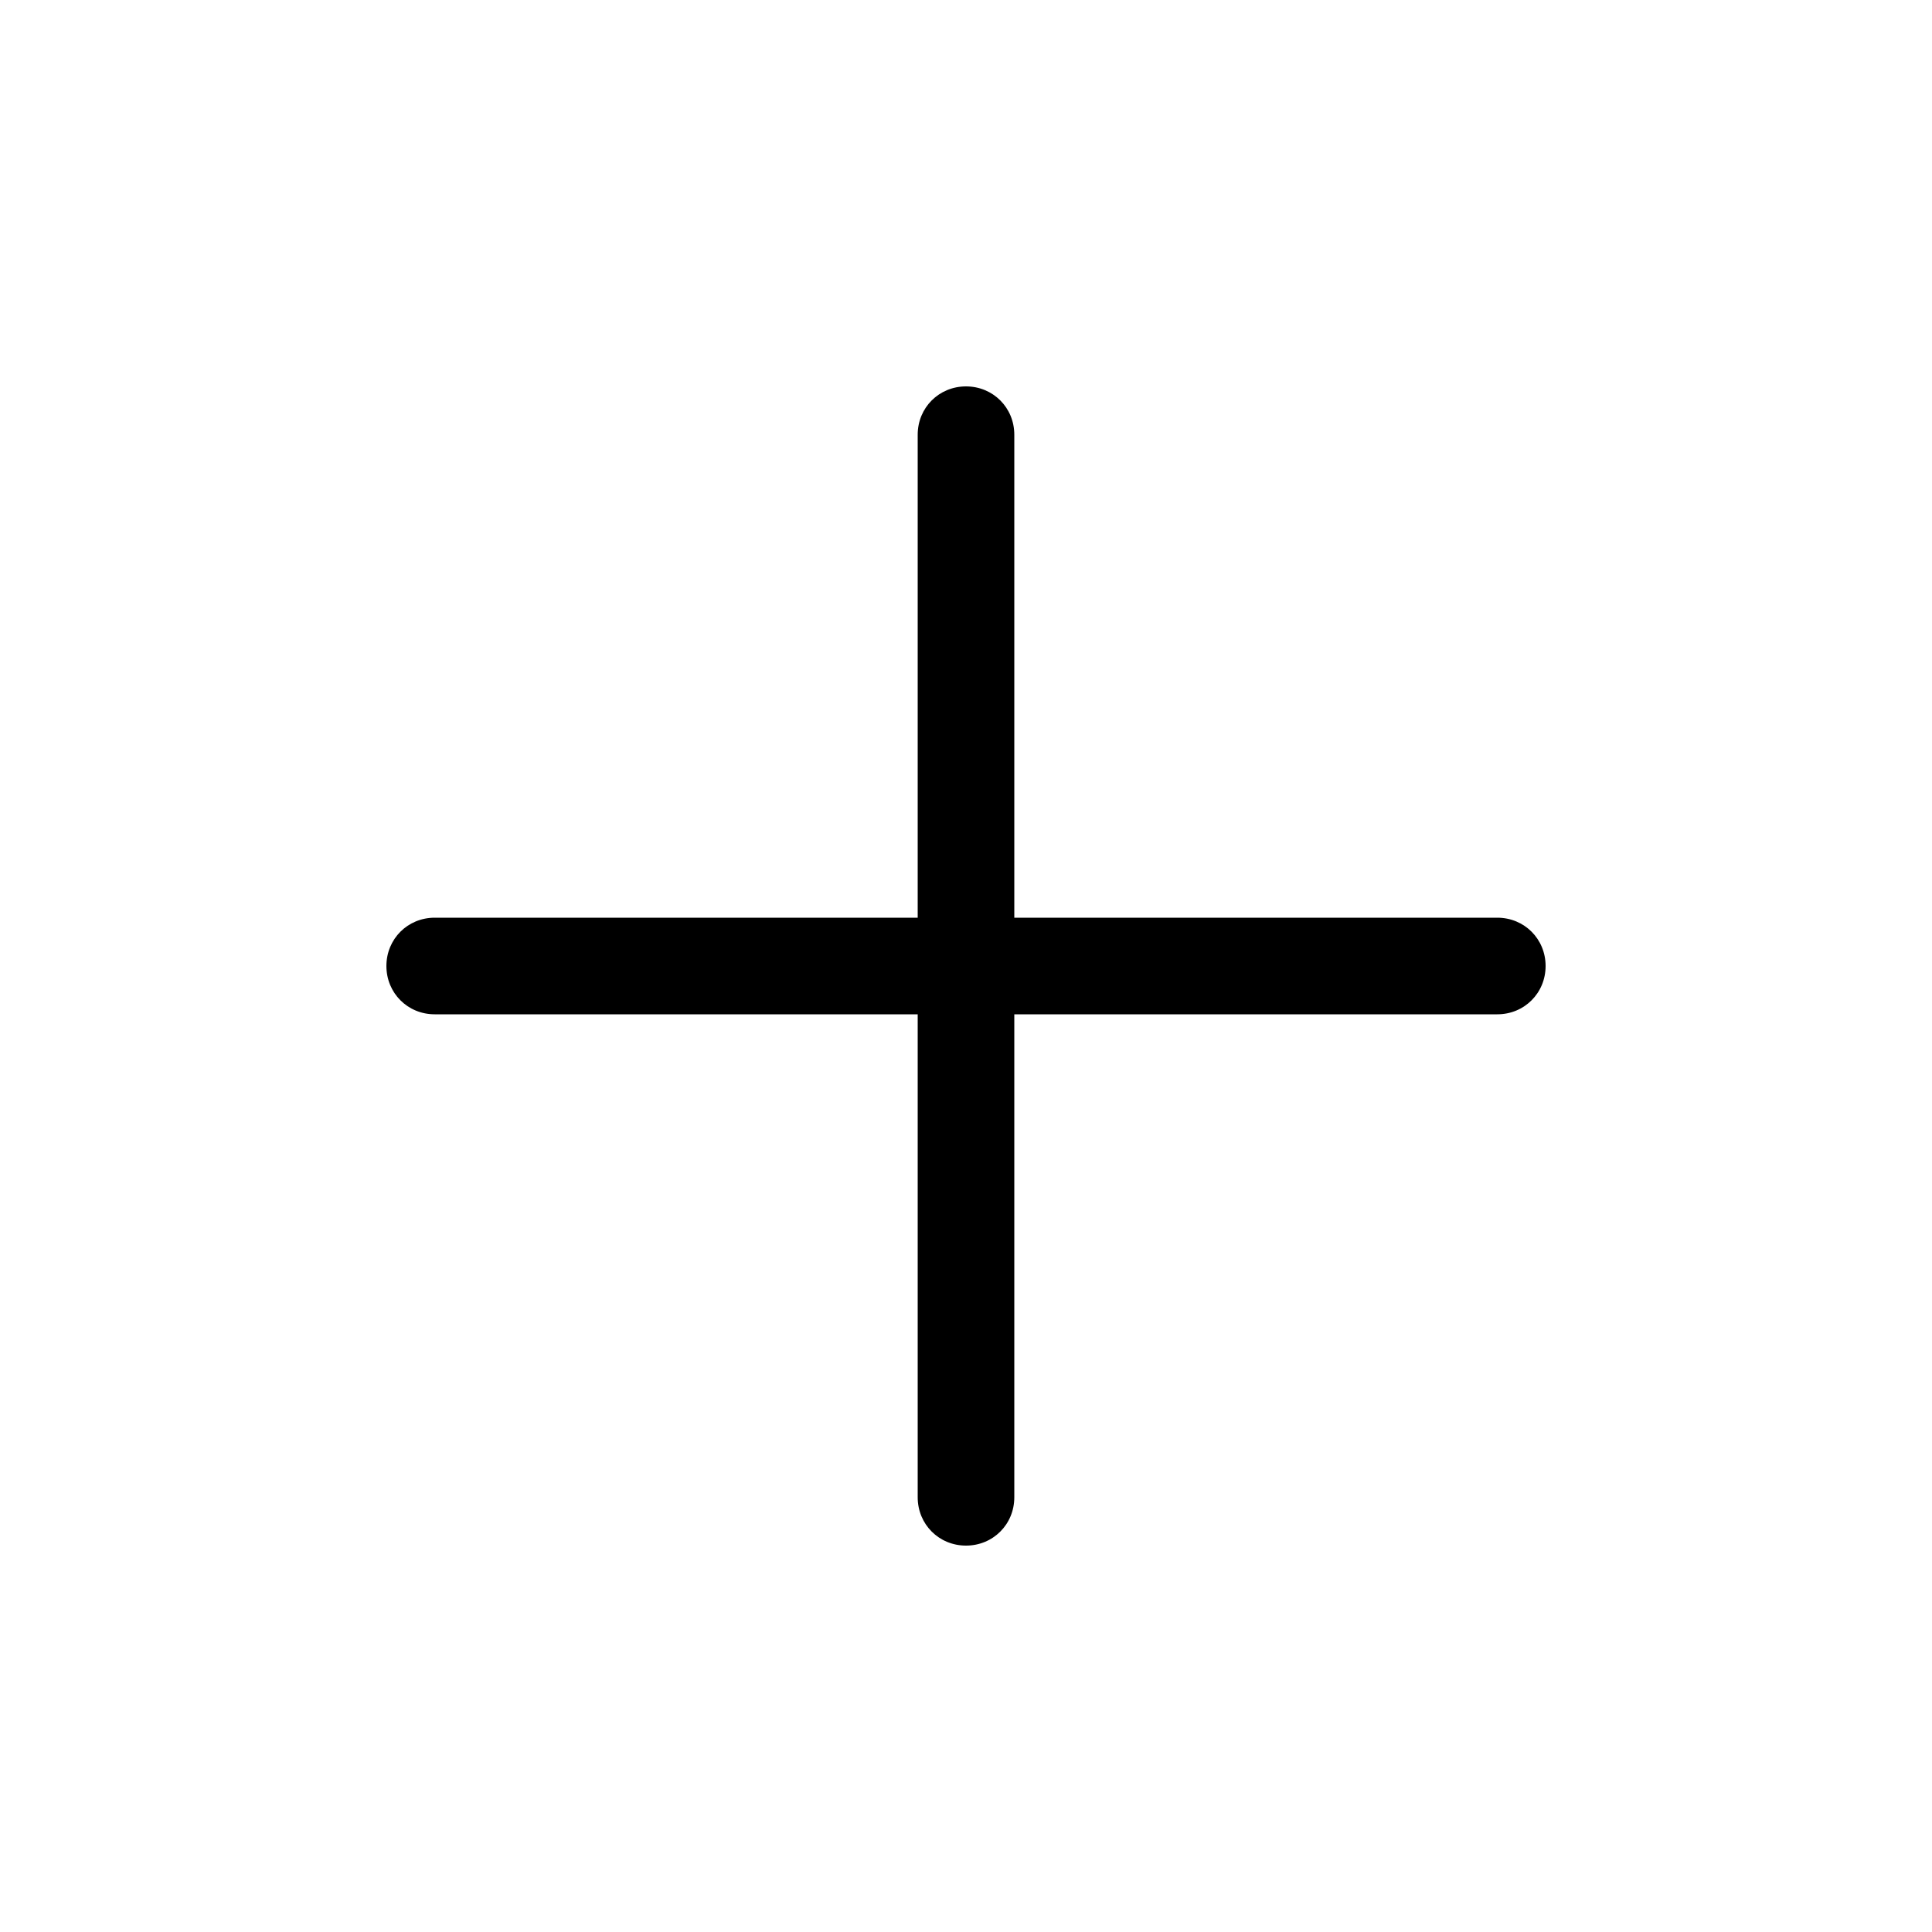
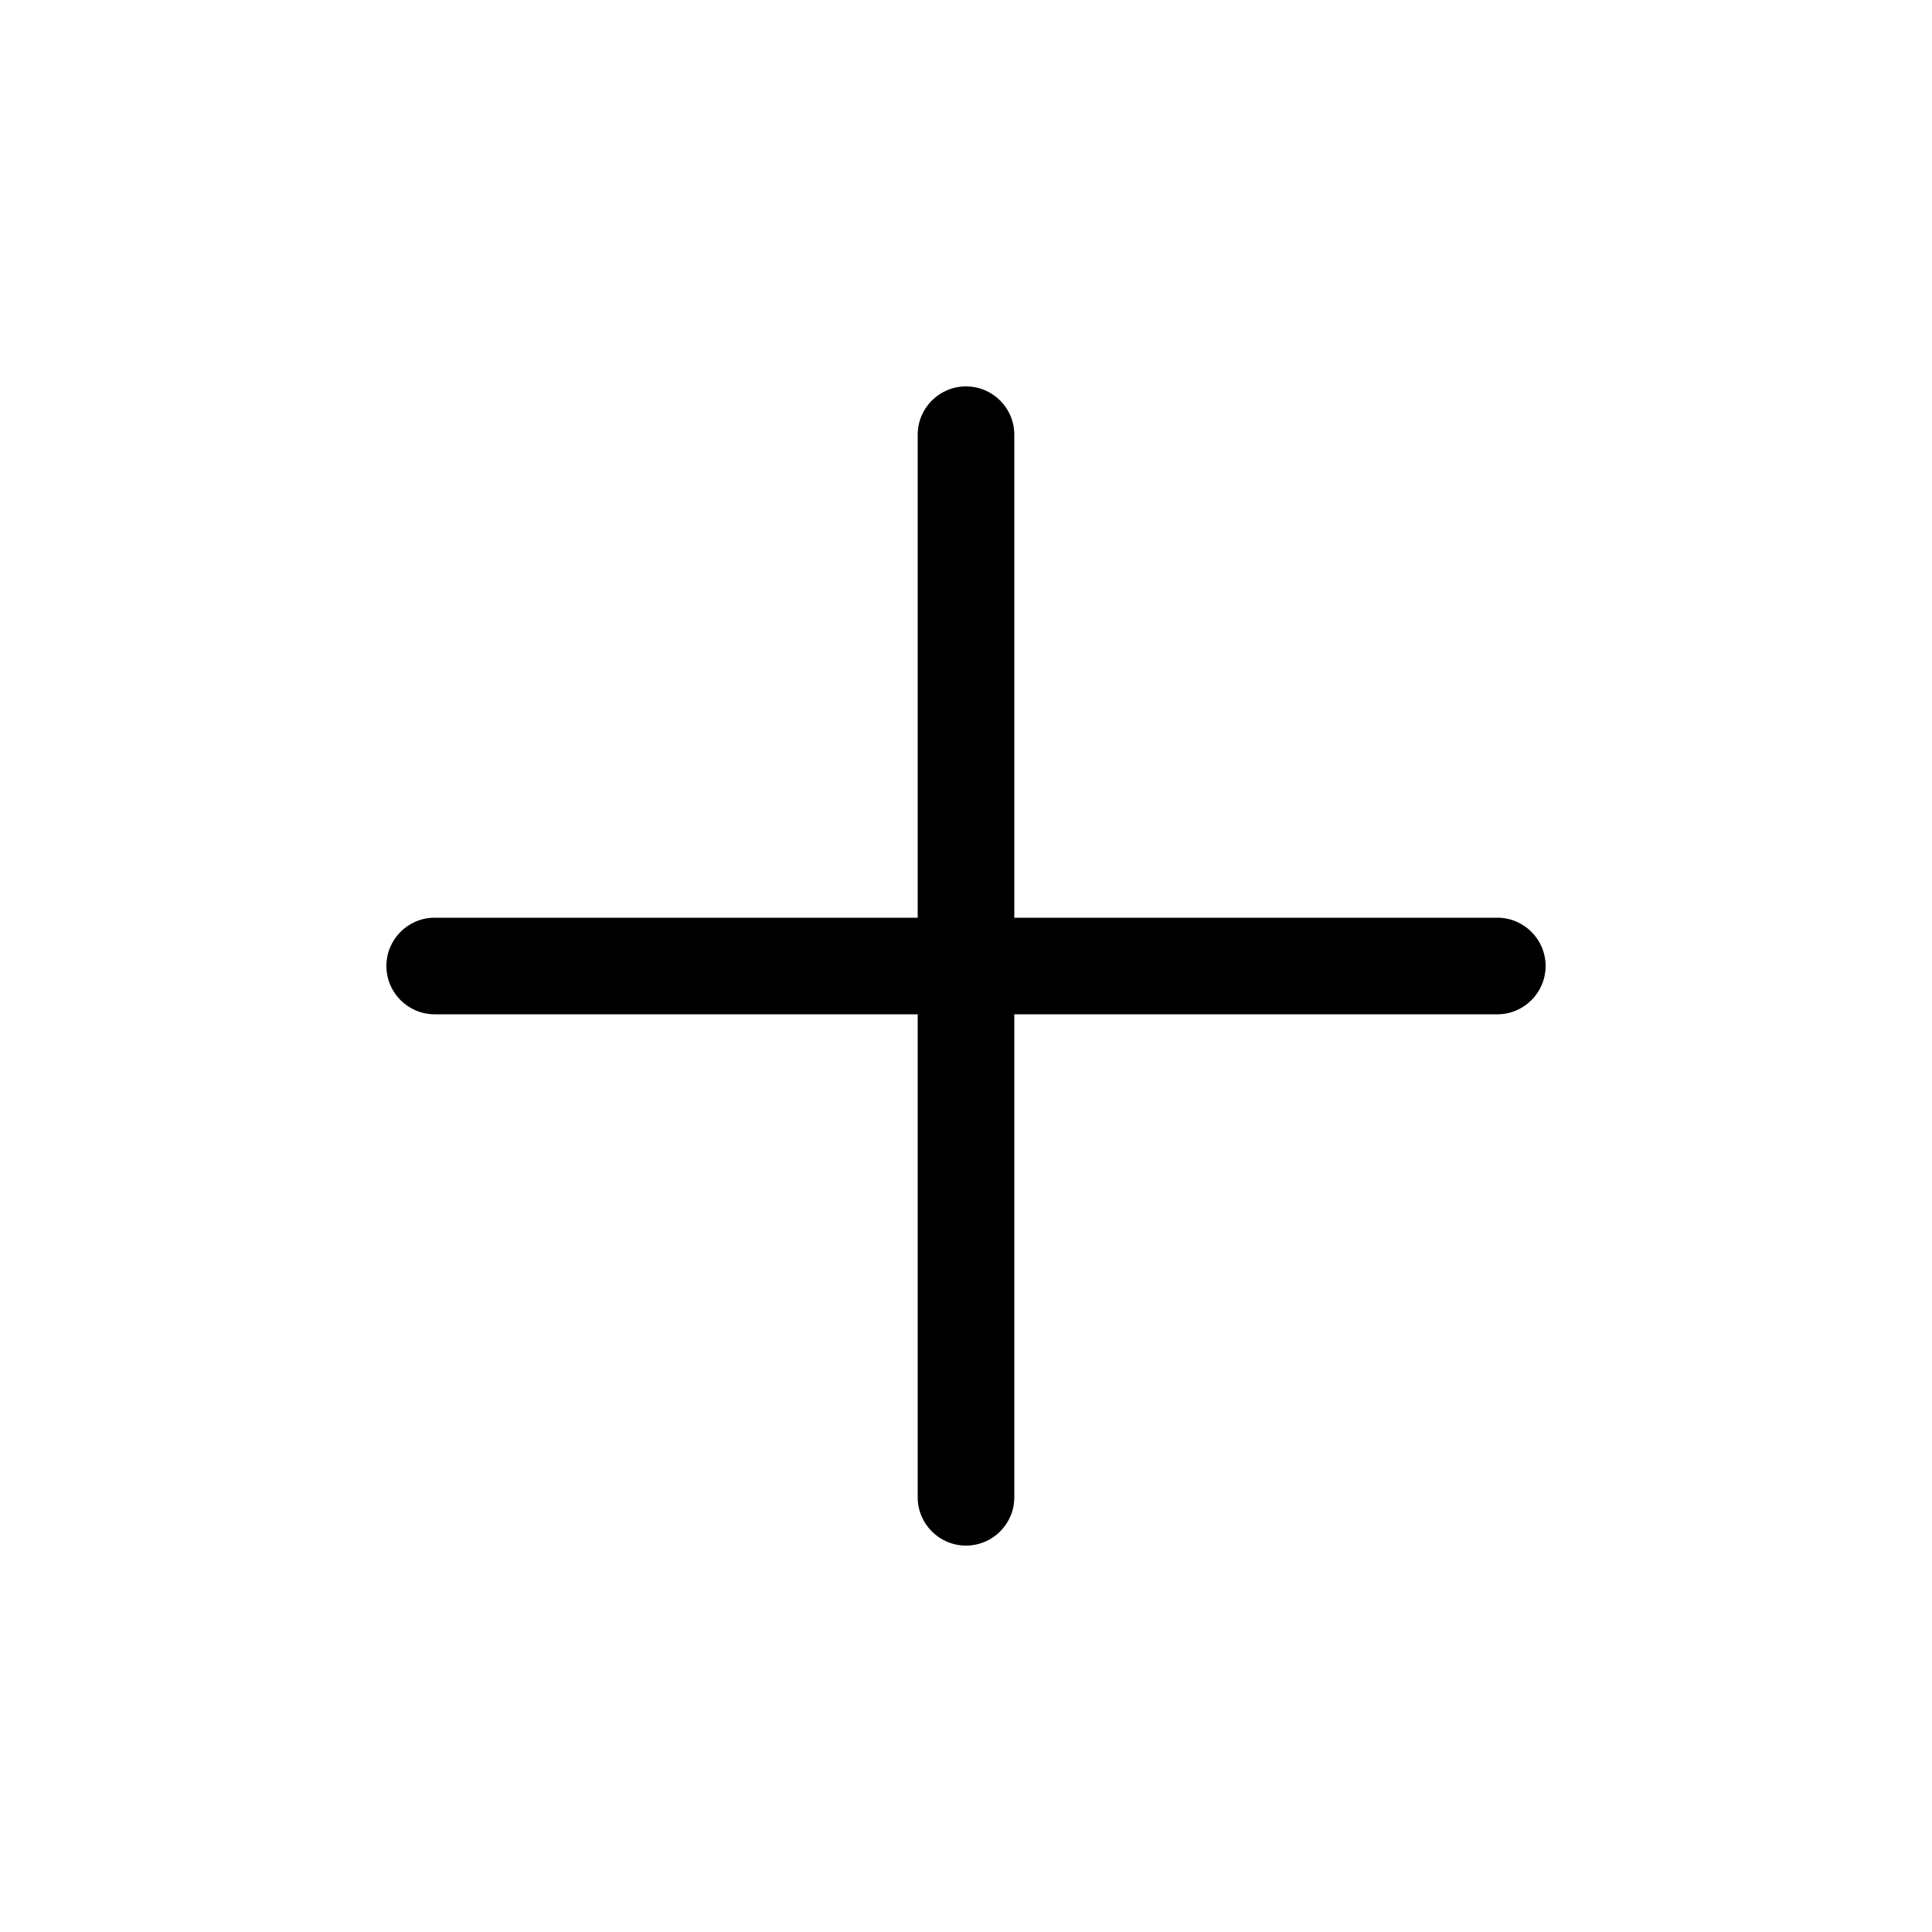
<svg xmlns="http://www.w3.org/2000/svg" width="20" height="20" viewBox="0 0 20 20">
-   <path d="M15.5 9.5h-5v-5c0-.28-.22-.5-.5-.5s-.5.22-.5.5v5h-5c-.28 0-.5.22-.5.5s.22.5.5.5h5v5c0 .28.22.5.5.5s.5-.22.5-.5v-5h5c.28 0 .5-.22.5-.5s-.22-.5-.5-.5" fill-rule="evenodd" />
+   <path d="M15.5 9.5h-5v-5a.5.5 0 0 0-1 0v5h-5a.5.5 0 0 0 0 1h5v5a.5.5 0 0 0 1 0v-5h5a.5.5 0 0 0 0-1" fill-rule="evenodd" />
</svg>
